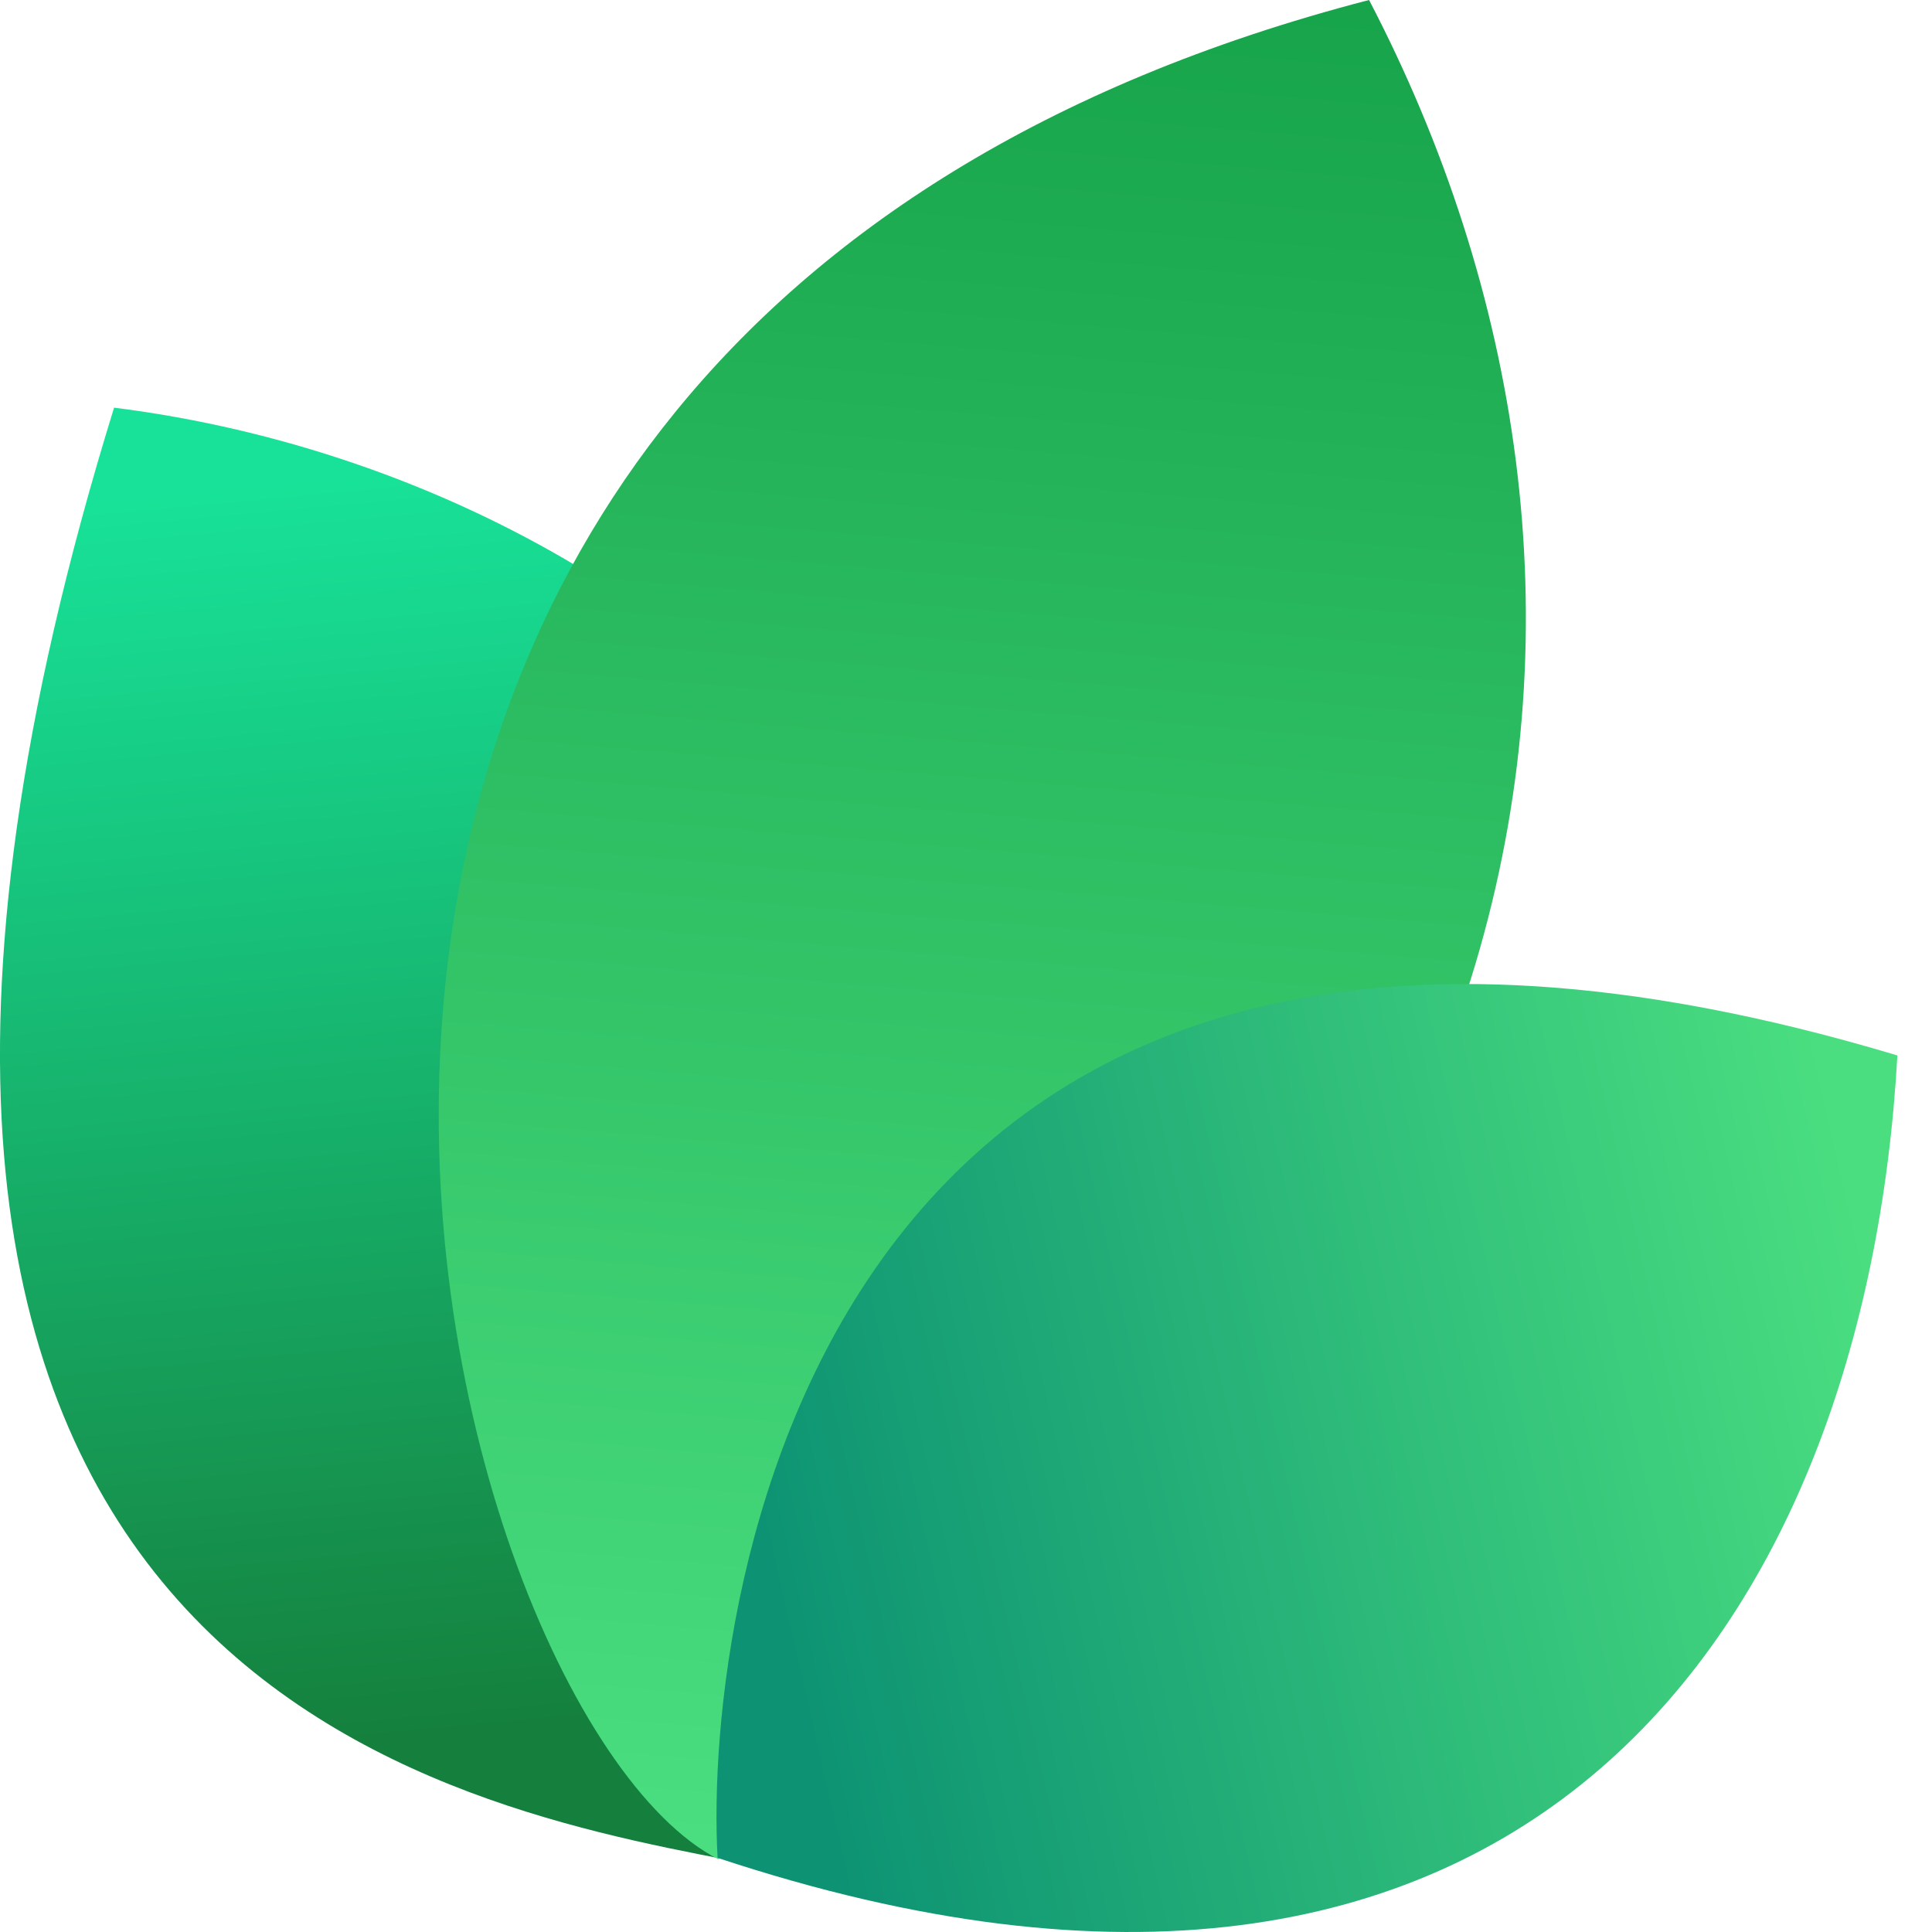
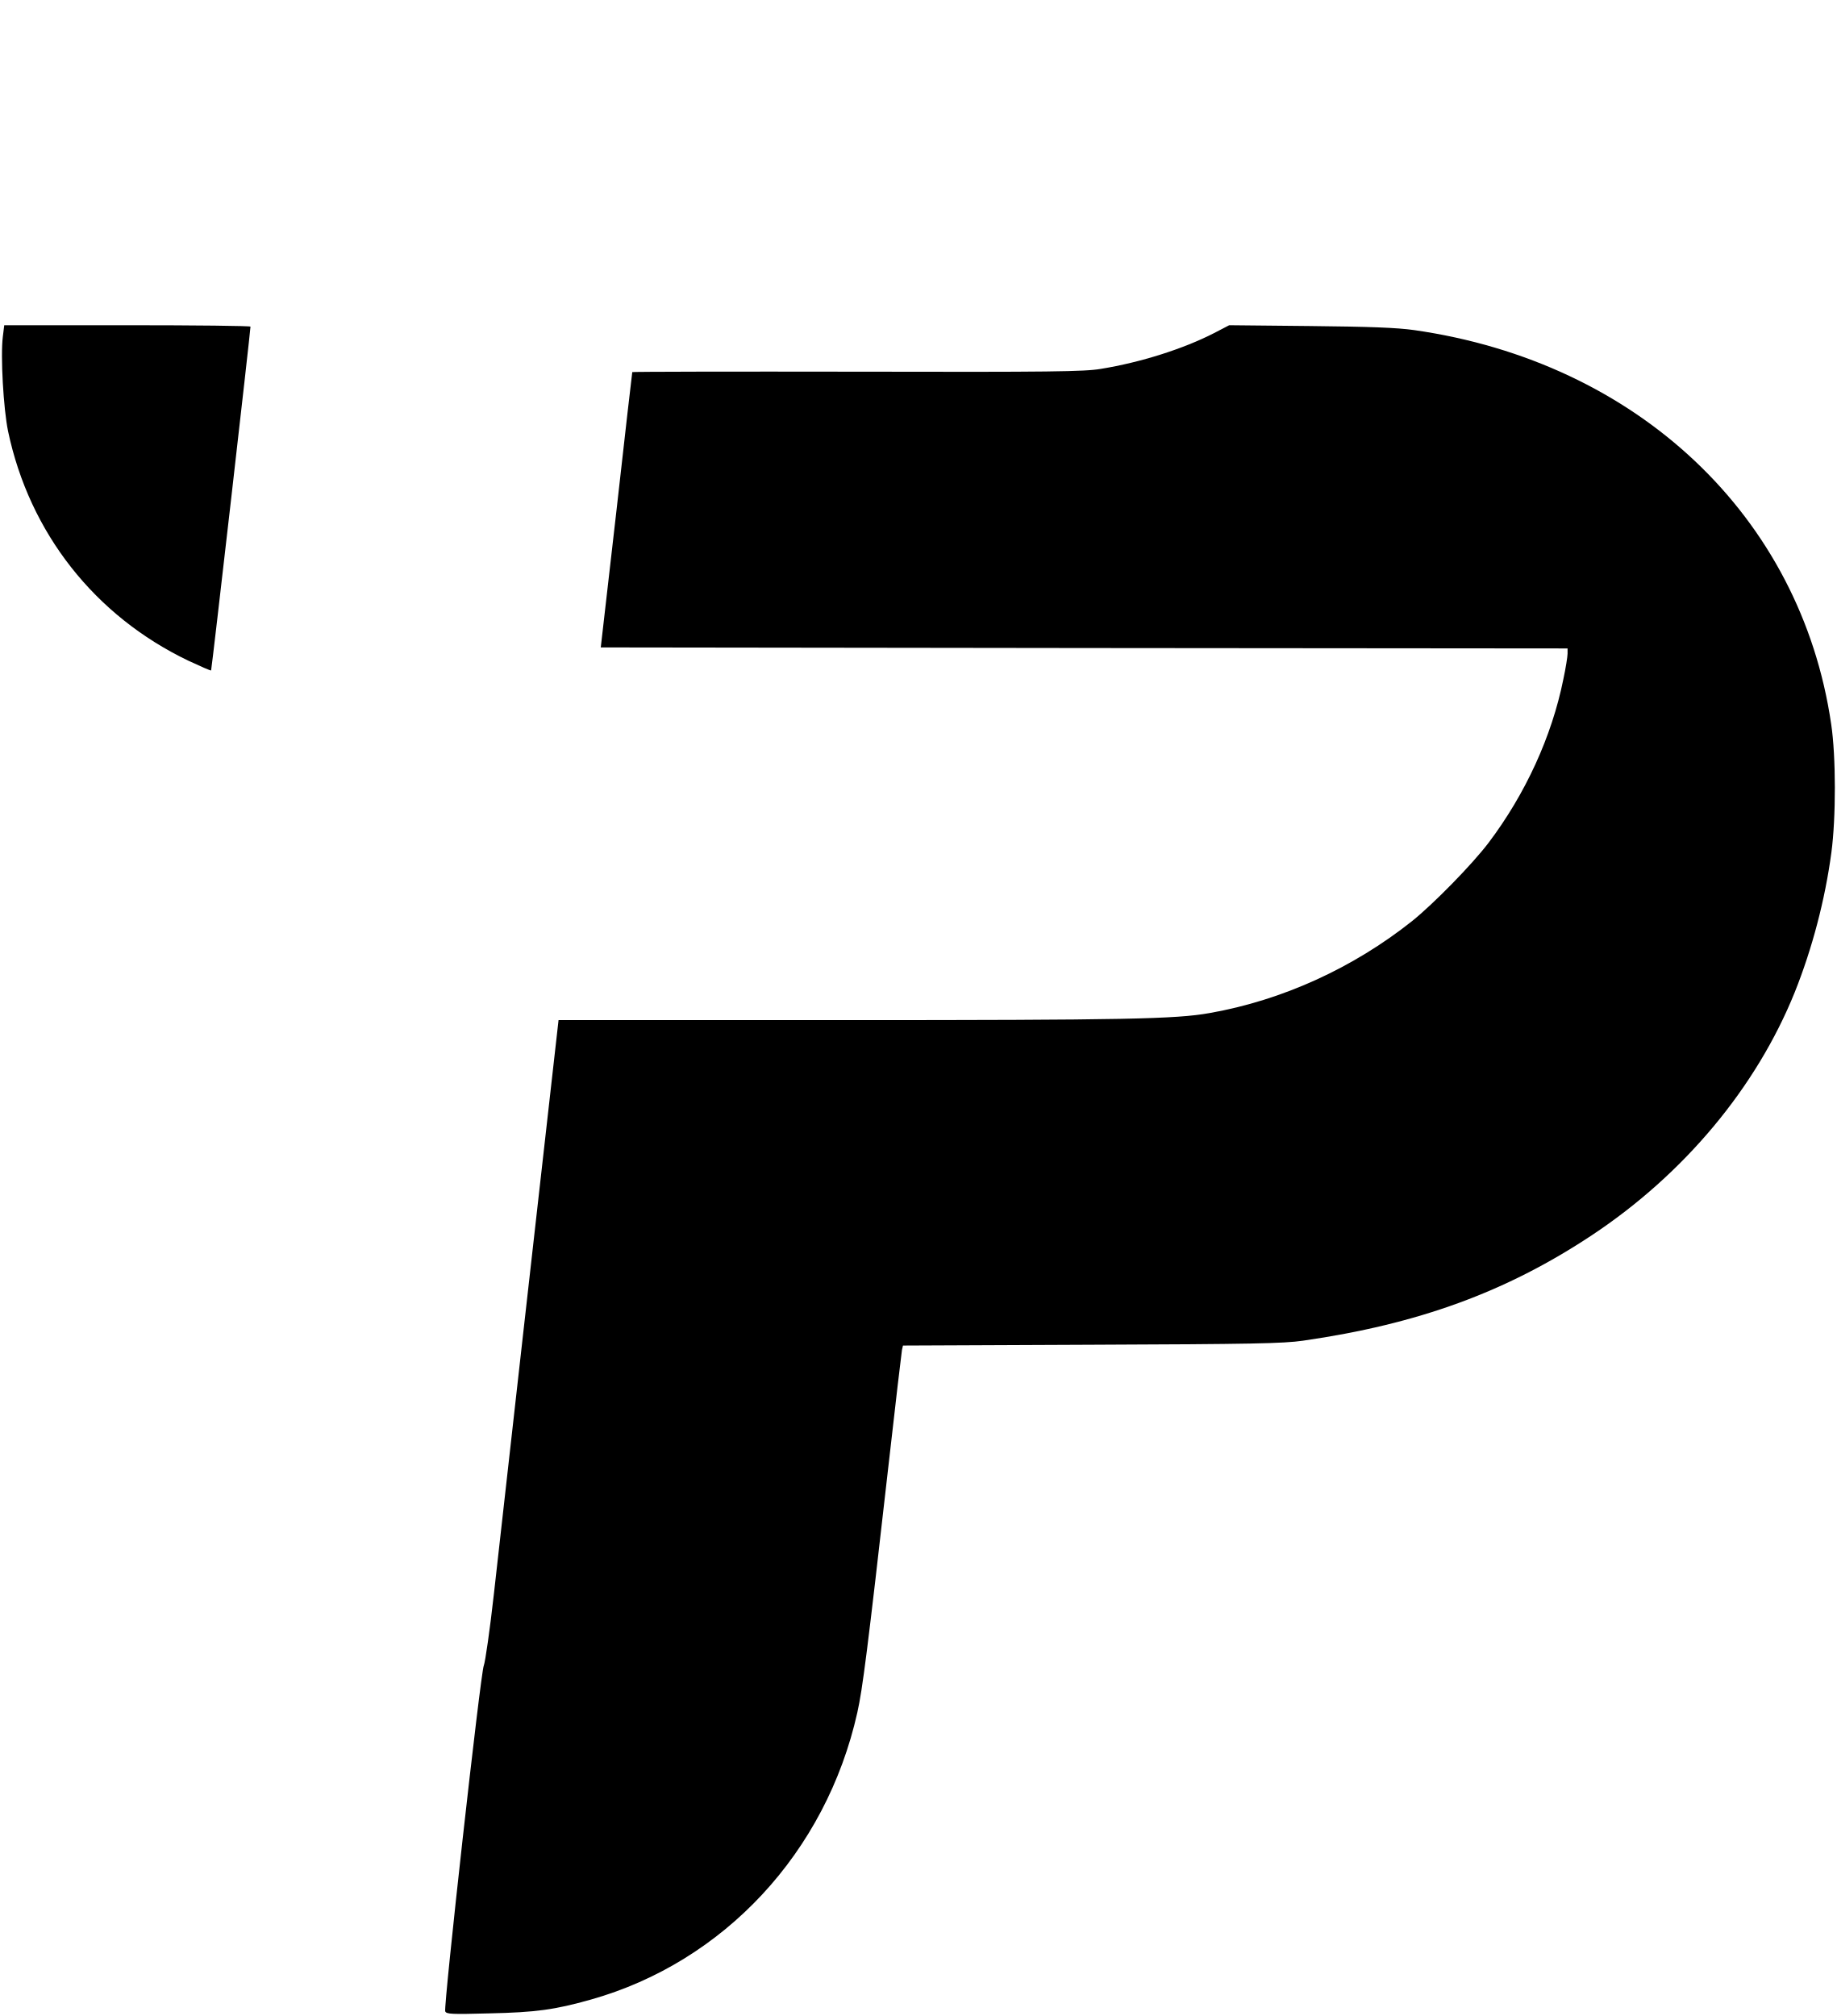
- <svg xmlns="http://www.w3.org/2000/svg" width="24" height="24" viewBox="0 0 24 24" fill="none">
-   <path d="M9.061 23.108C5.268 22.377 -3.391 20.627 1.417 5.064C9.634 6.099 16.973 14.064 9.061 23.108Z" fill="url(#paint0_linear_17557_2021)" />
-   <path d="M8.919 23.094C5.276 21.222 0.784 4.209 17.007 0C20.757 7.193 19.621 16.545 8.919 23.094Z" fill="url(#paint1_linear_17557_2021)" />
-   <path d="M8.914 23.079C8.735 19.882 10.159 9.085 23.57 13.111C23.181 20.123 18.984 26.418 8.914 23.079Z" fill="url(#paint2_linear_17557_2021)" />
-   <defs>
-     <linearGradient id="paint0_linear_17557_2021" x1="3.776" y1="5.916" x2="5.232" y2="21.559" gradientUnits="userSpaceOnUse">
-       <stop stop-color="#18E299" />
-       <stop offset="1" stop-color="#15803D" />
-     </linearGradient>
-     <linearGradient id="paint1_linear_17557_2021" x1="12.171" y1="-0.718" x2="10.19" y2="22.983" gradientUnits="userSpaceOnUse">
-       <stop stop-color="#16A34A" />
-       <stop offset="1" stop-color="#4ADE80" />
-     </linearGradient>
-     <linearGradient id="paint2_linear_17557_2021" x1="23.133" y1="15.353" x2="9.338" y2="18.52" gradientUnits="userSpaceOnUse">
-       <stop stop-color="#4ADE80" />
-       <stop offset="1" stop-color="#0D9373" />
-     </linearGradient>
-   </defs>
+ <svg xmlns="http://www.w3.org/2000/svg" version="1.0" width="909pt" height="998pt" viewBox="0 0 909 998" preserveAspectRatio="xMidYMid meet">
+   <g transform="translate(0,998) scale(0.1,-0.1)" fill="#000000" stroke="none">
+     <path d="M14 8313 c-12 -95 3 -357 26 -468 106 -503 429 -914 893 -1136 60 -28 110 -50 112 -48 3 3 195 1680 195 1702 0 4 -274 7 -609 7 l-610 0 -7 -57z" />
+     <path d="M6010 8331 c-152 -78 -363 -145 -560 -177 -82 -14 -245 -16 -1207 -14 -612 1 -1113 0 -1113 -2 -1 -2 -36 -309 -78 -683 l-78 -680 2393 -3 2393 -2 0 -26 c0 -14 -9 -71 -21 -127 -57 -283 -188 -568 -370 -809 -82 -108 -272 -302 -379 -388 -292 -232 -643 -392 -1002 -455 -167 -30 -416 -35 -1813 -35 l-1410 0 -33 -292 c-18 -161 -82 -727 -142 -1258 -60 -531 -125 -1111 -145 -1290 -20 -179 -43 -338 -50 -355 -16 -35 -200 -1687 -191 -1712 6 -14 31 -15 219 -10 230 5 323 18 501 68 660 186 1165 729 1320 1421 26 117 49 294 156 1238 33 294 63 545 65 557 l5 22 933 4 c797 3 949 6 1047 20 570 82 1006 241 1430 522 457 303 815 732 1005 1204 86 215 150 458 181 691 23 171 23 475 -1 635 -150 1029 -959 1793 -2065 1951 -86 12 -217 17 -515 20 l-400 4 -75 -39z" />
+   </g>
</svg>
